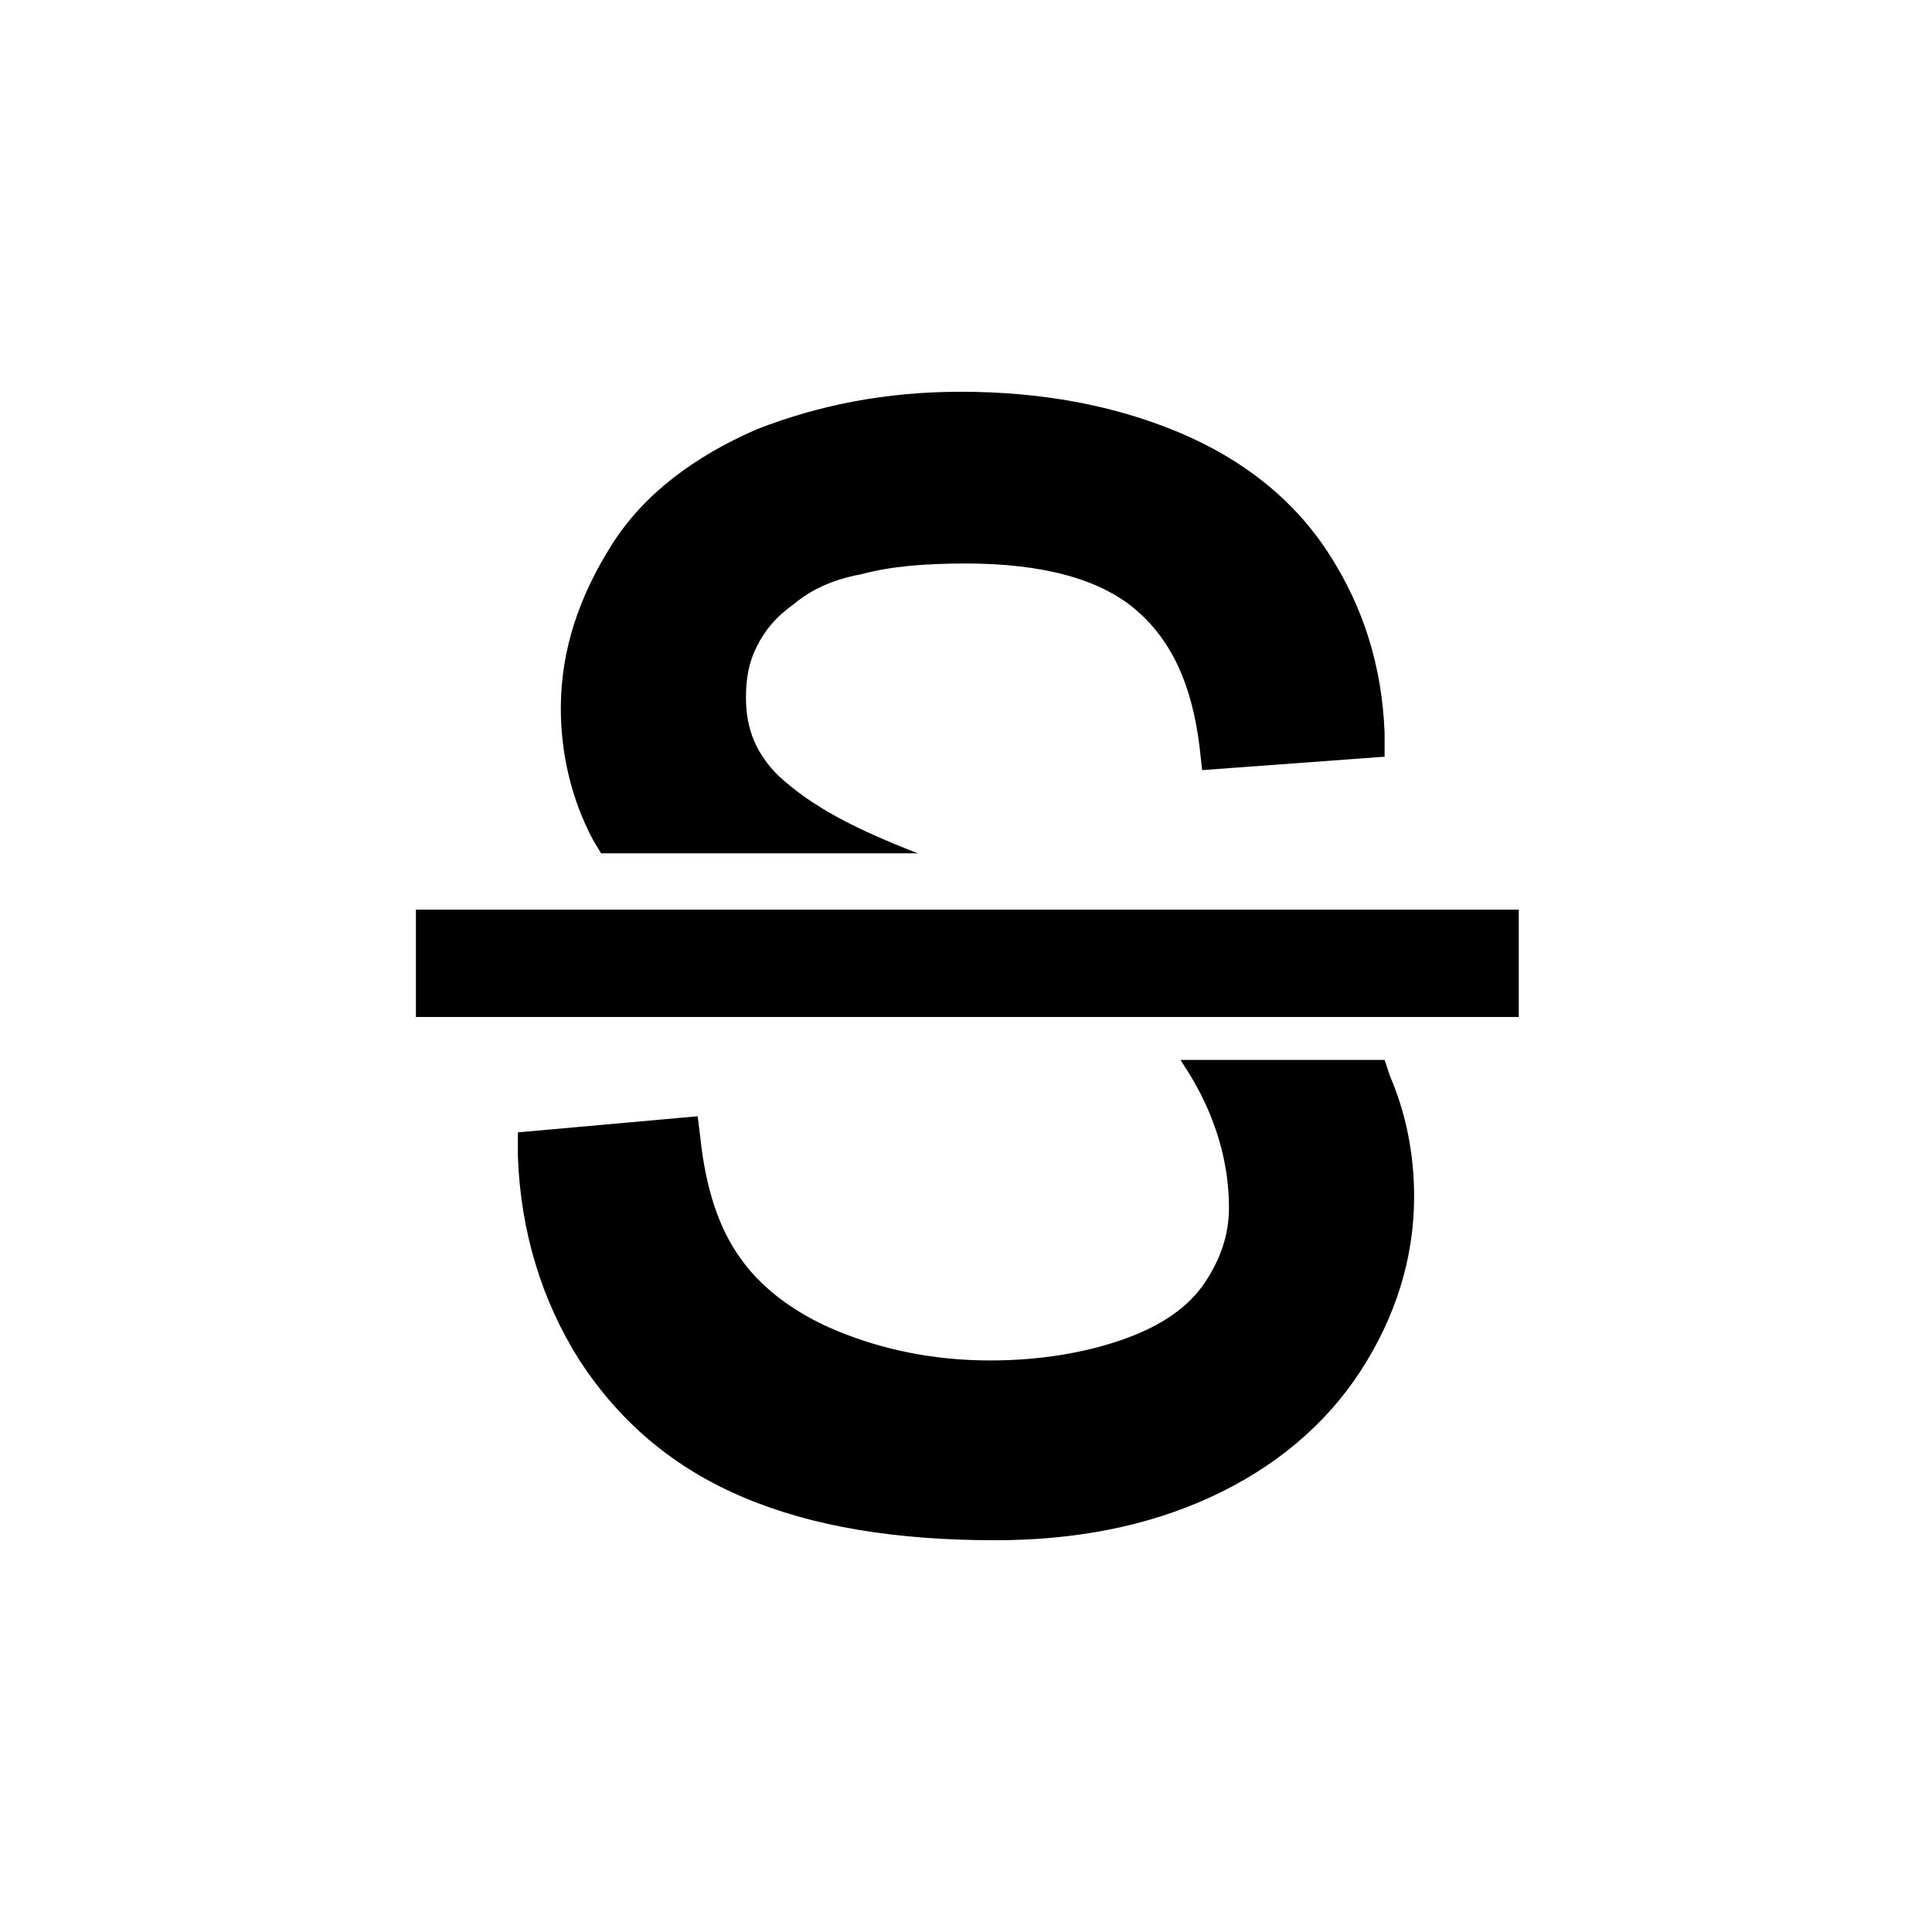
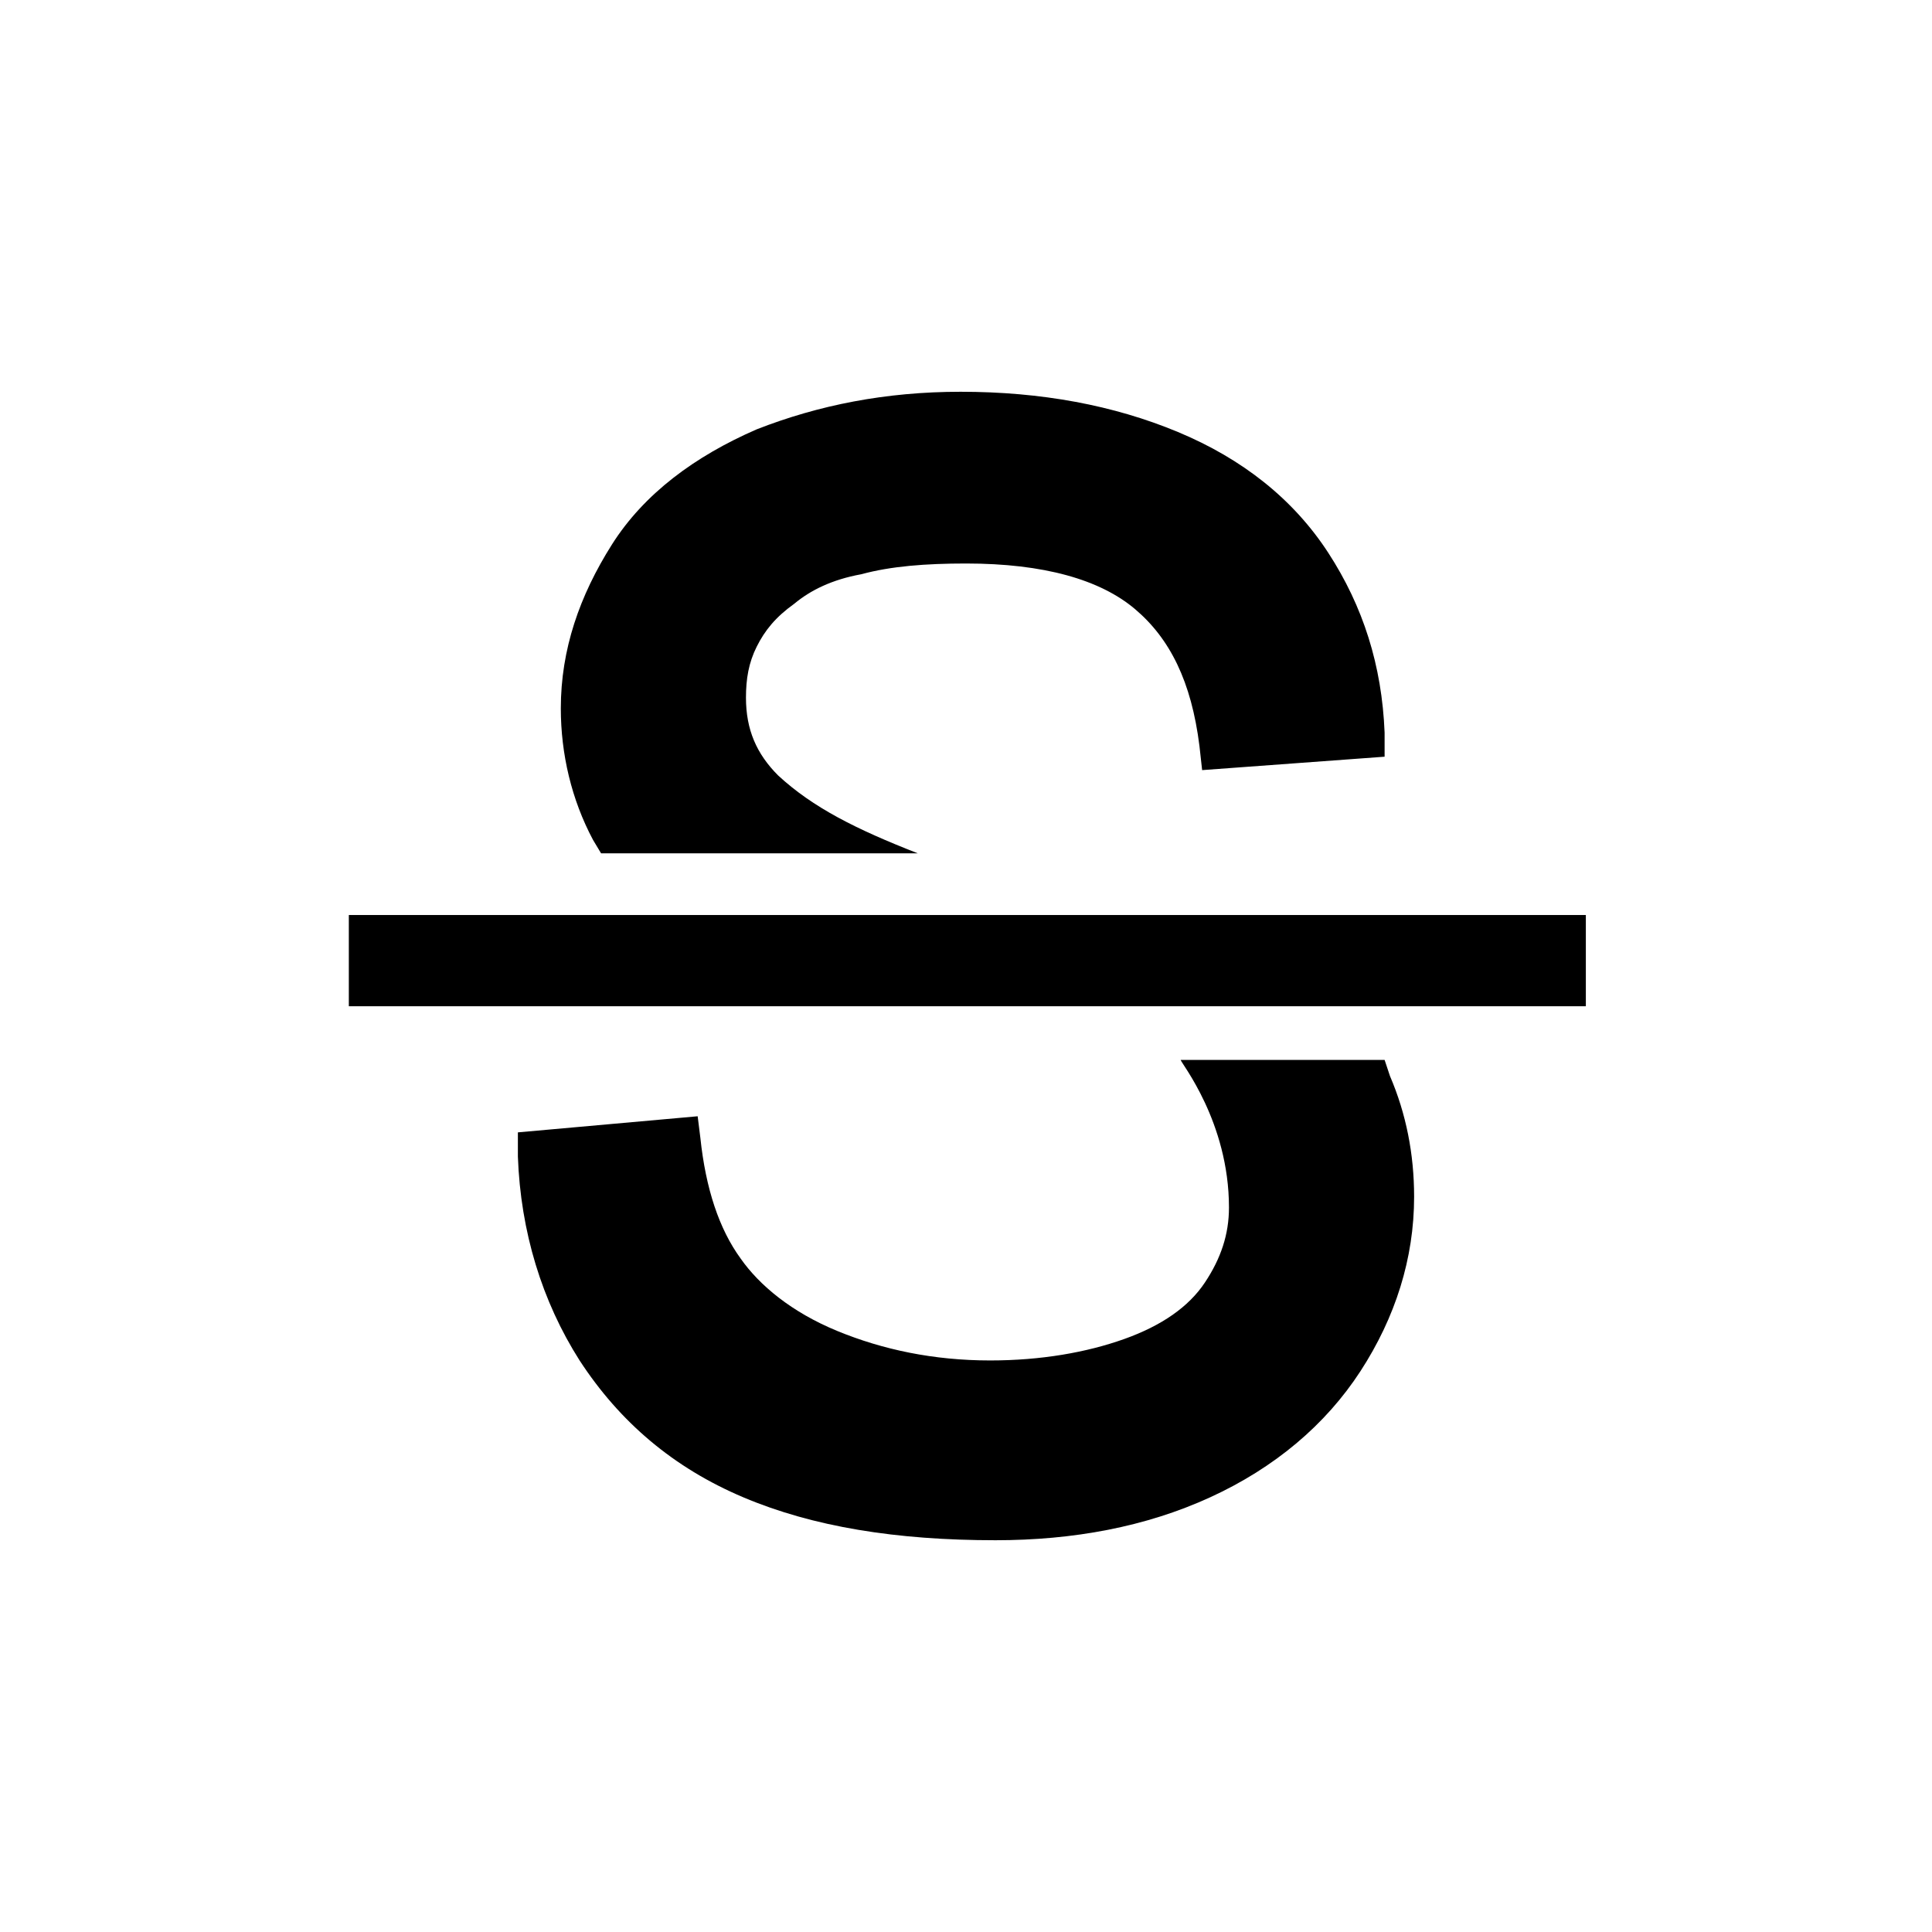
<svg xmlns="http://www.w3.org/2000/svg" version="1.1" id="Calque_1" x="0px" y="0px" viewBox="0 0 72 72" enable-background="new 0 0 72 72" xml:space="preserve">
  <path d="M45.8,45c0,1-0.3,1.9-0.9,2.8l0,0c-0.6,0.9-1.6,1.6-3,2.1c-1.4,0.5-3.1,0.8-5,0.8c-2.1,0-4-0.4-5.7-1.1  c-1.7-0.7-2.9-1.7-3.6-2.7l0,0c-0.8-1.1-1.3-2.6-1.5-4.5L26,41.6l-6.7,0.6l0,0.9c0.1,2.8,0.9,5.4,2.3,7.6l0,0c1.5,2.3,3.5,4,6.1,5.1  l0,0c2.6,1.1,5.7,1.6,9.4,1.6c2.9,0,5.6-0.5,8-1.6c2.4-1.1,4.3-2.7,5.6-4.7l0,0c1.3-2,2-4.2,2-6.5c0-1.6-0.3-3.1-0.9-4.5l-0.2-0.6  c0,0-6.1,0-7.6,0C44,39.6,45.8,41.8,45.8,45z" />
  <path d="M29,28.9L29,28.9L29,28.9c-0.8-0.8-1.2-1.7-1.2-2.9c0-0.7,0.1-1.3,0.4-1.9c0.3-0.6,0.7-1.1,1.4-1.6l0,0  c0.6-0.5,1.4-0.9,2.5-1.1c1.1-0.3,2.4-0.4,3.9-0.4c2.9,0,5,0.6,6.3,1.7c1.3,1.1,2.1,2.7,2.4,5.1l0.1,0.9l6.8-0.5l0-0.9  c-0.1-2.5-0.8-4.7-2.1-6.7l0,0c-1.3-2-3.2-3.5-5.6-4.5c-2.4-1-5.1-1.5-8.1-1.5c-2.8,0-5.3,0.5-7.6,1.4c-2.3,1-4.2,2.4-5.4,4.3  c-1.2,1.9-1.9,3.9-1.9,6.1c0,1.7,0.4,3.4,1.2,4.9l0.3,0.5h11.8C31.9,30.9,30.3,30.1,29,28.9z M42.3,22.7  C42.3,22.7,42.3,22.7,42.3,22.7L42.3,22.7L42.3,22.7z" />
  <polygon points="22.7,20.3 22.7,20.3 22.7,20.3 " />
-   <rect x="15.5" y="33.9" width="41.1" height="4" />
+   <rect x="13" y="34.1" width="46.1" height="3.4" />
</svg>
